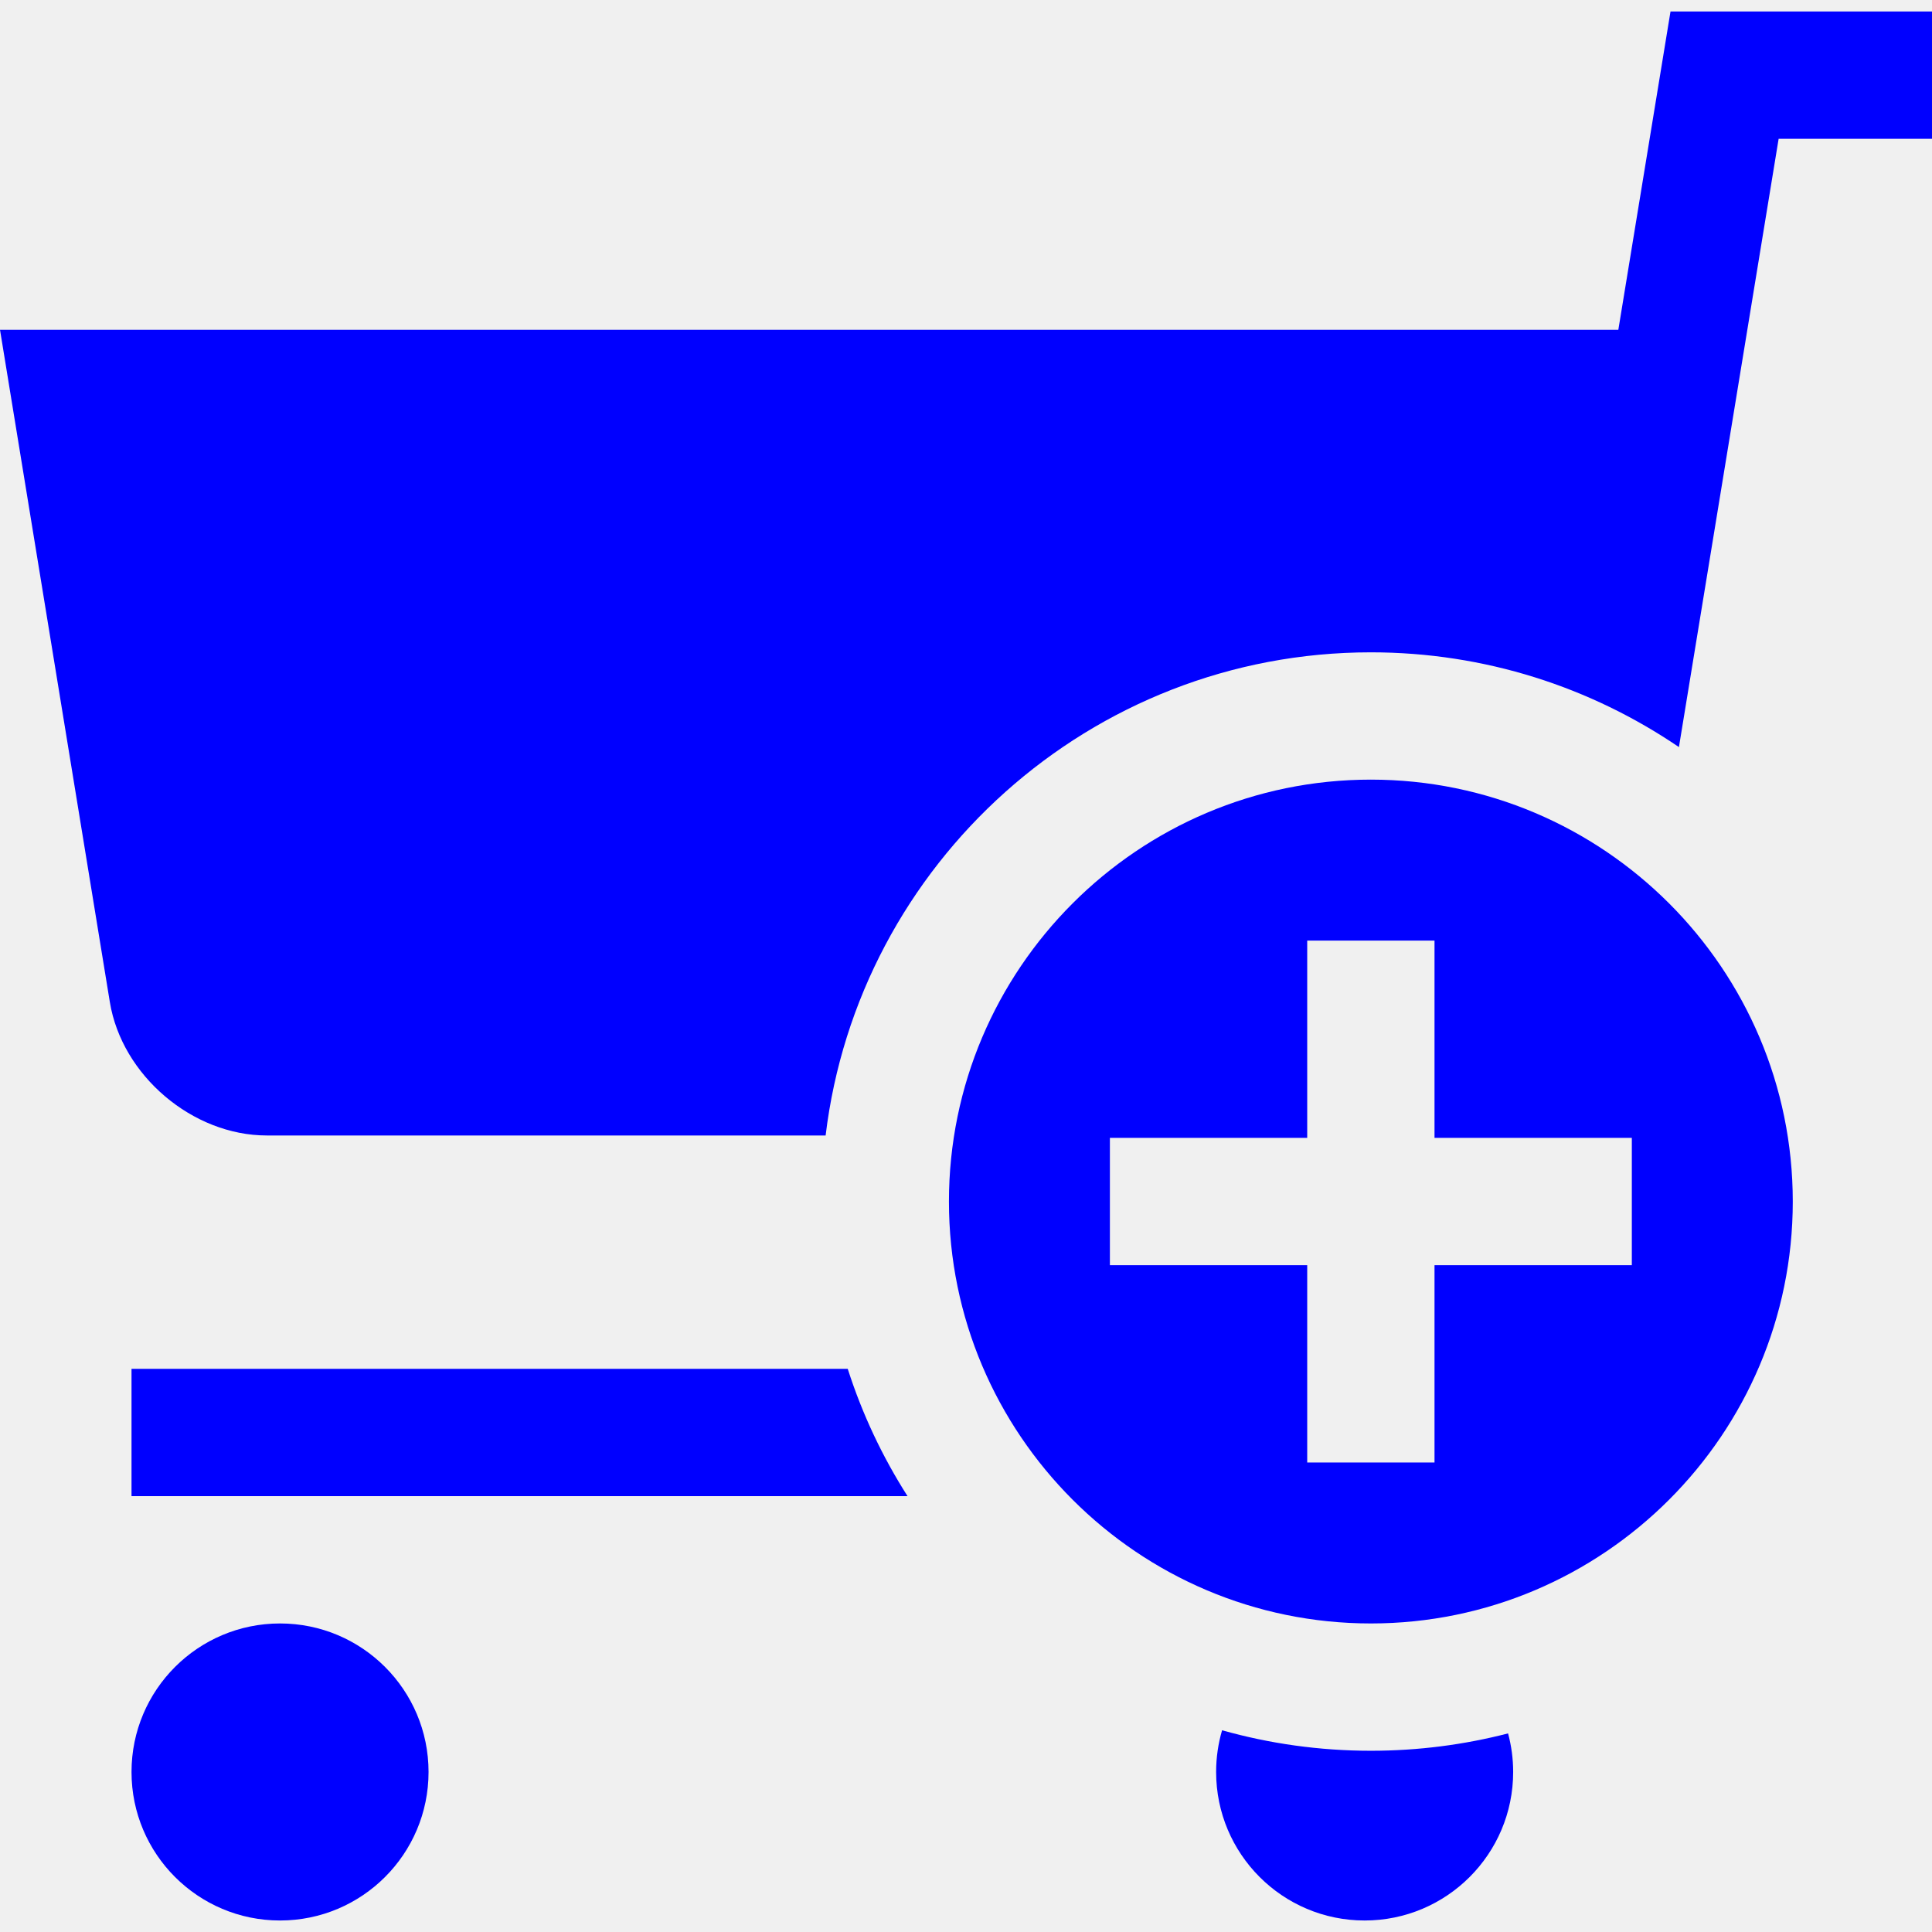
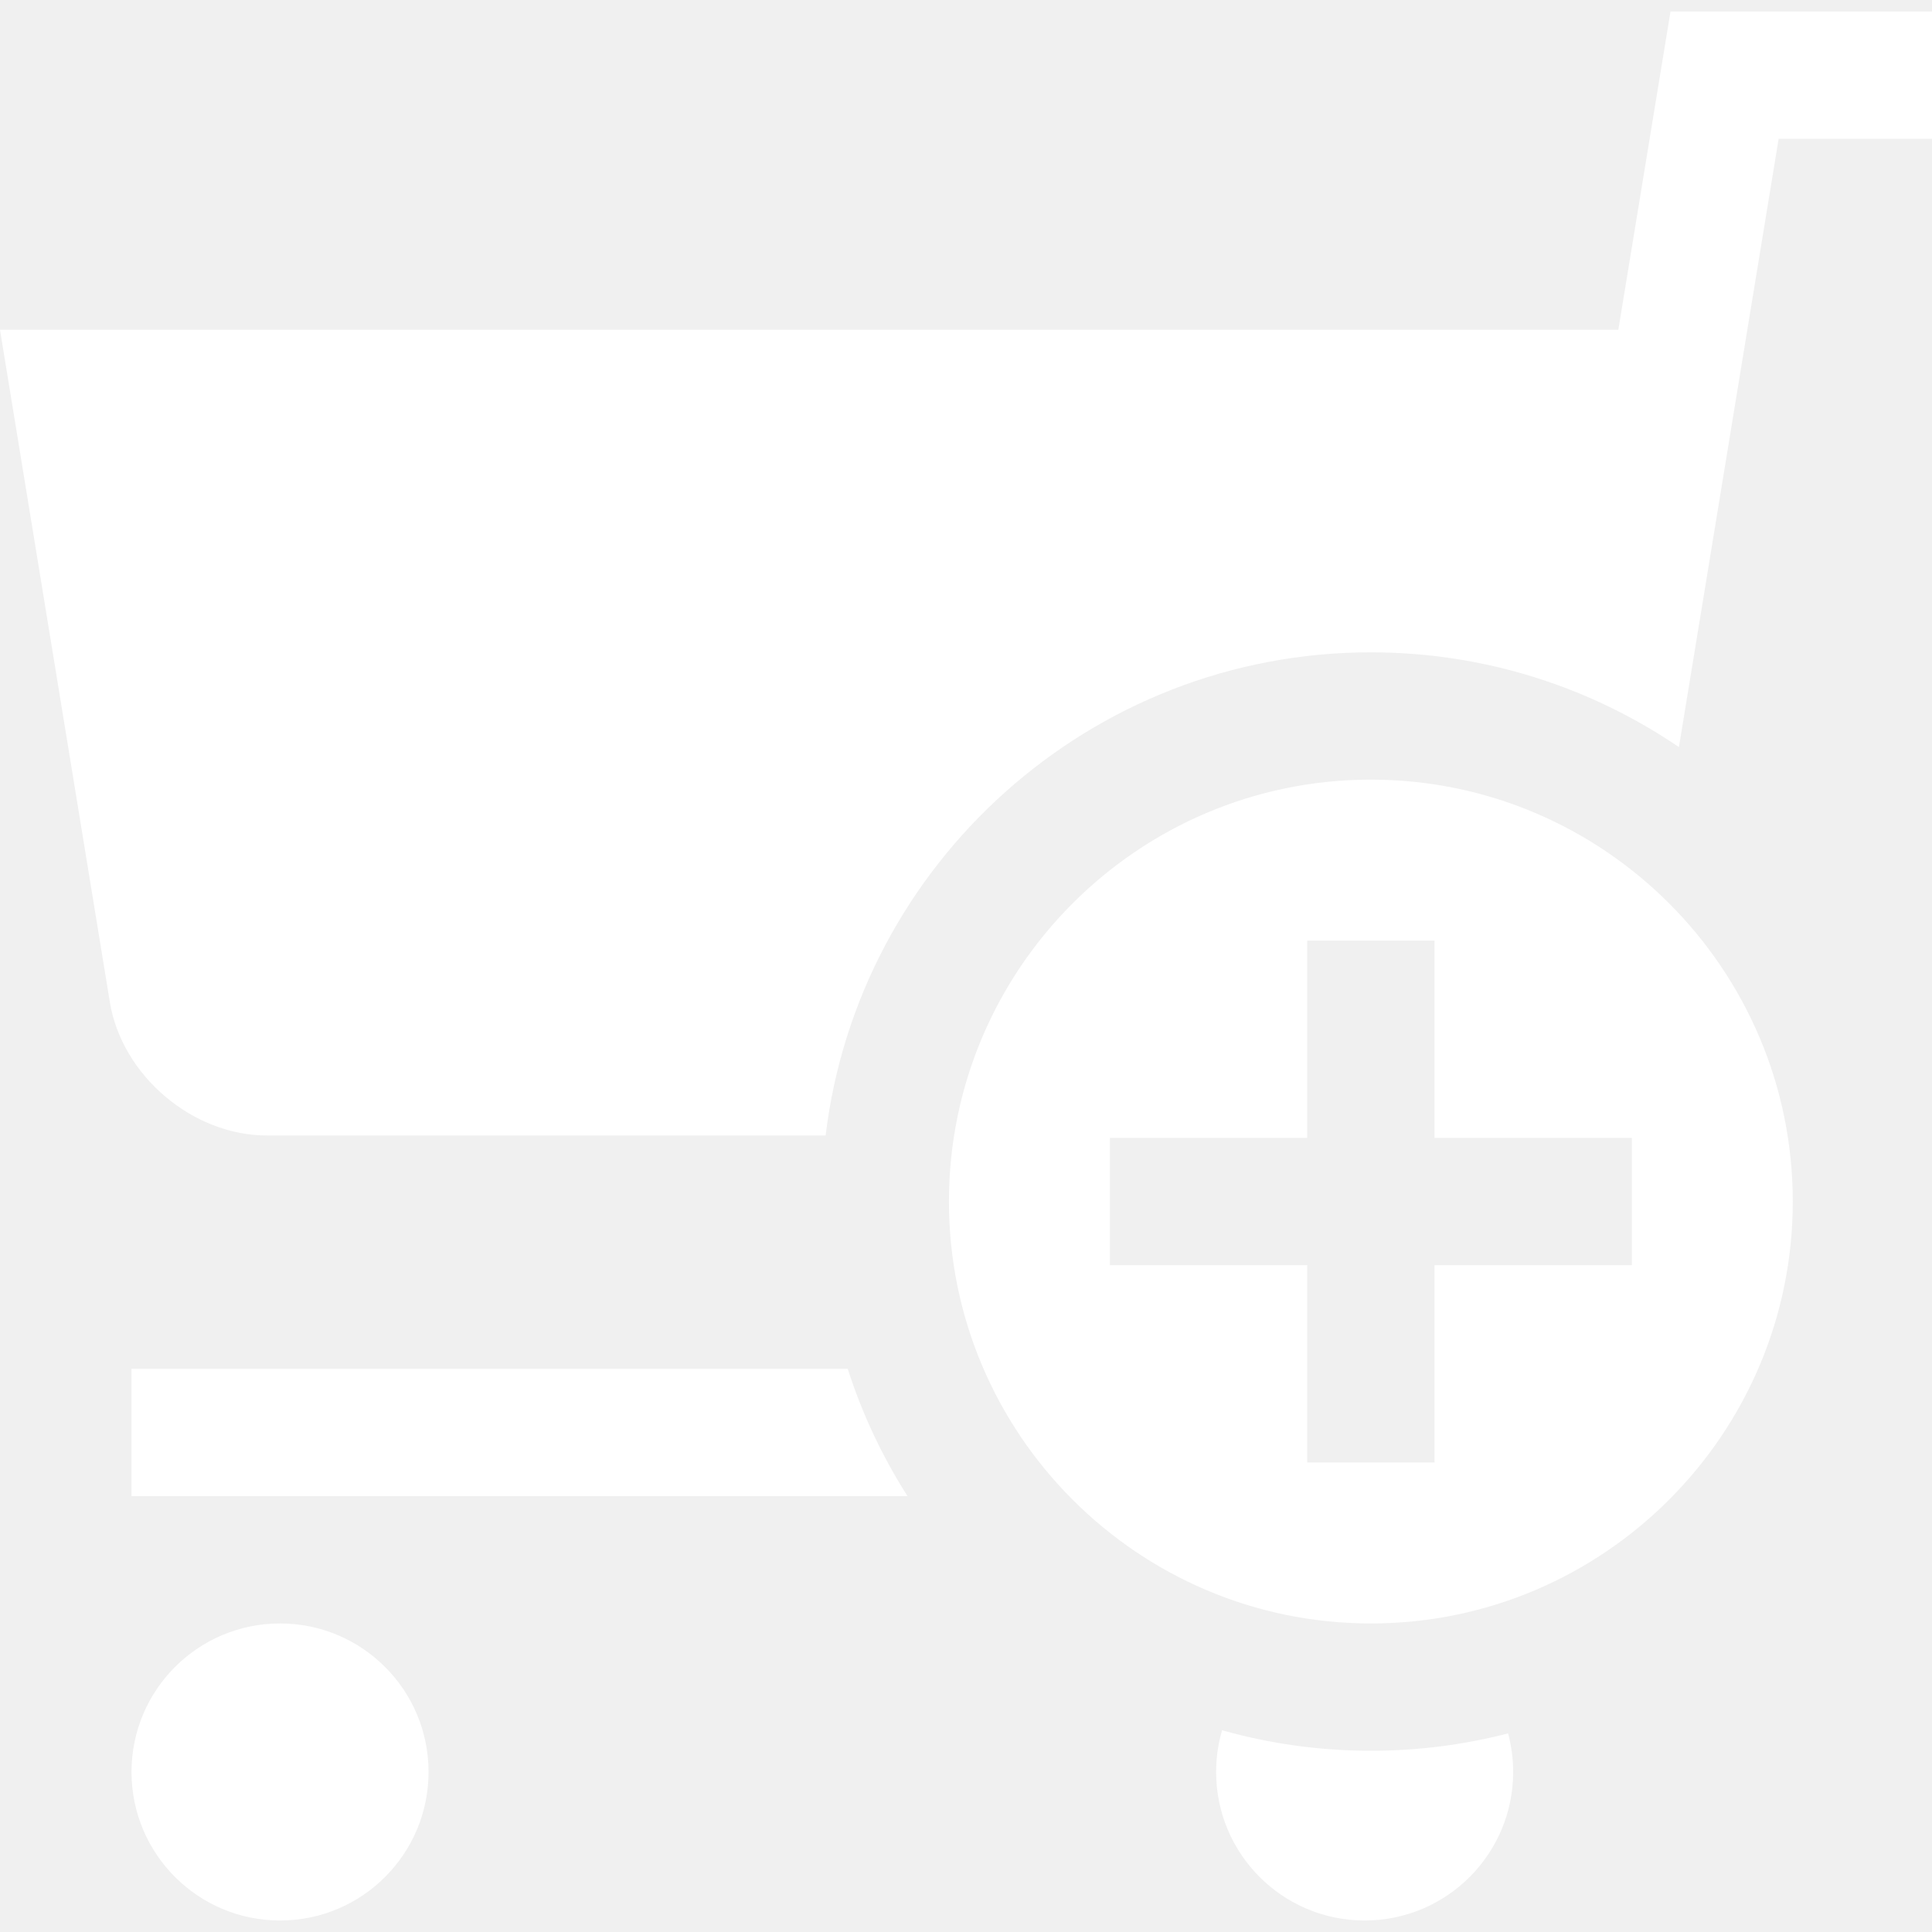
- <svg xmlns="http://www.w3.org/2000/svg" fill="blue" height="800px" width="800px" version="1.1" id="Layer_1" viewBox="0 0 455.297 455.297" xml:space="preserve">
+ <svg xmlns="http://www.w3.org/2000/svg" fill="white" height="800px" width="800px" version="1.1" id="Layer_1" viewBox="0 0 455.297 455.297" xml:space="preserve">
  <g>
    <circle cx="65.993" cy="417.586" r="35" />
    <path d="M30.993,322.586v30h182.879c-5.914-9.267-10.676-19.335-14.094-30H30.993z" />
    <path d="M323.059,183.727c-54.826,0-99.431,44.604-99.431,99.429s44.604,99.429,99.431,99.429   c54.825,0,99.429-44.604,99.429-99.429S377.884,183.727,323.059,183.727z M384.559,298.157h-46.5v46.5h-30v-46.5h-46.5v-30h46.5   v-46.5h30v46.5h46.5V298.157z" />
    <path d="M393.673,2.711l-12.294,75H0l25.888,158.454c2.833,17.282,19.479,31.422,36.992,31.422h131.688   c7.715-64.052,62.392-113.859,128.49-113.859c26.887,0,51.884,8.244,72.6,22.333l23.496-143.349h36.142v-30H393.673z" />
    <path d="M323.059,412.586c-12.147,0-23.907-1.686-35.062-4.829c-0.912,3.118-1.404,6.416-1.404,9.829c0,19.33,15.67,35,35,35   c19.33,0,35-15.67,35-35c0-3.145-0.421-6.19-1.2-9.089C345.054,411.166,334.219,412.586,323.059,412.586z" />
  </g>
</svg>
